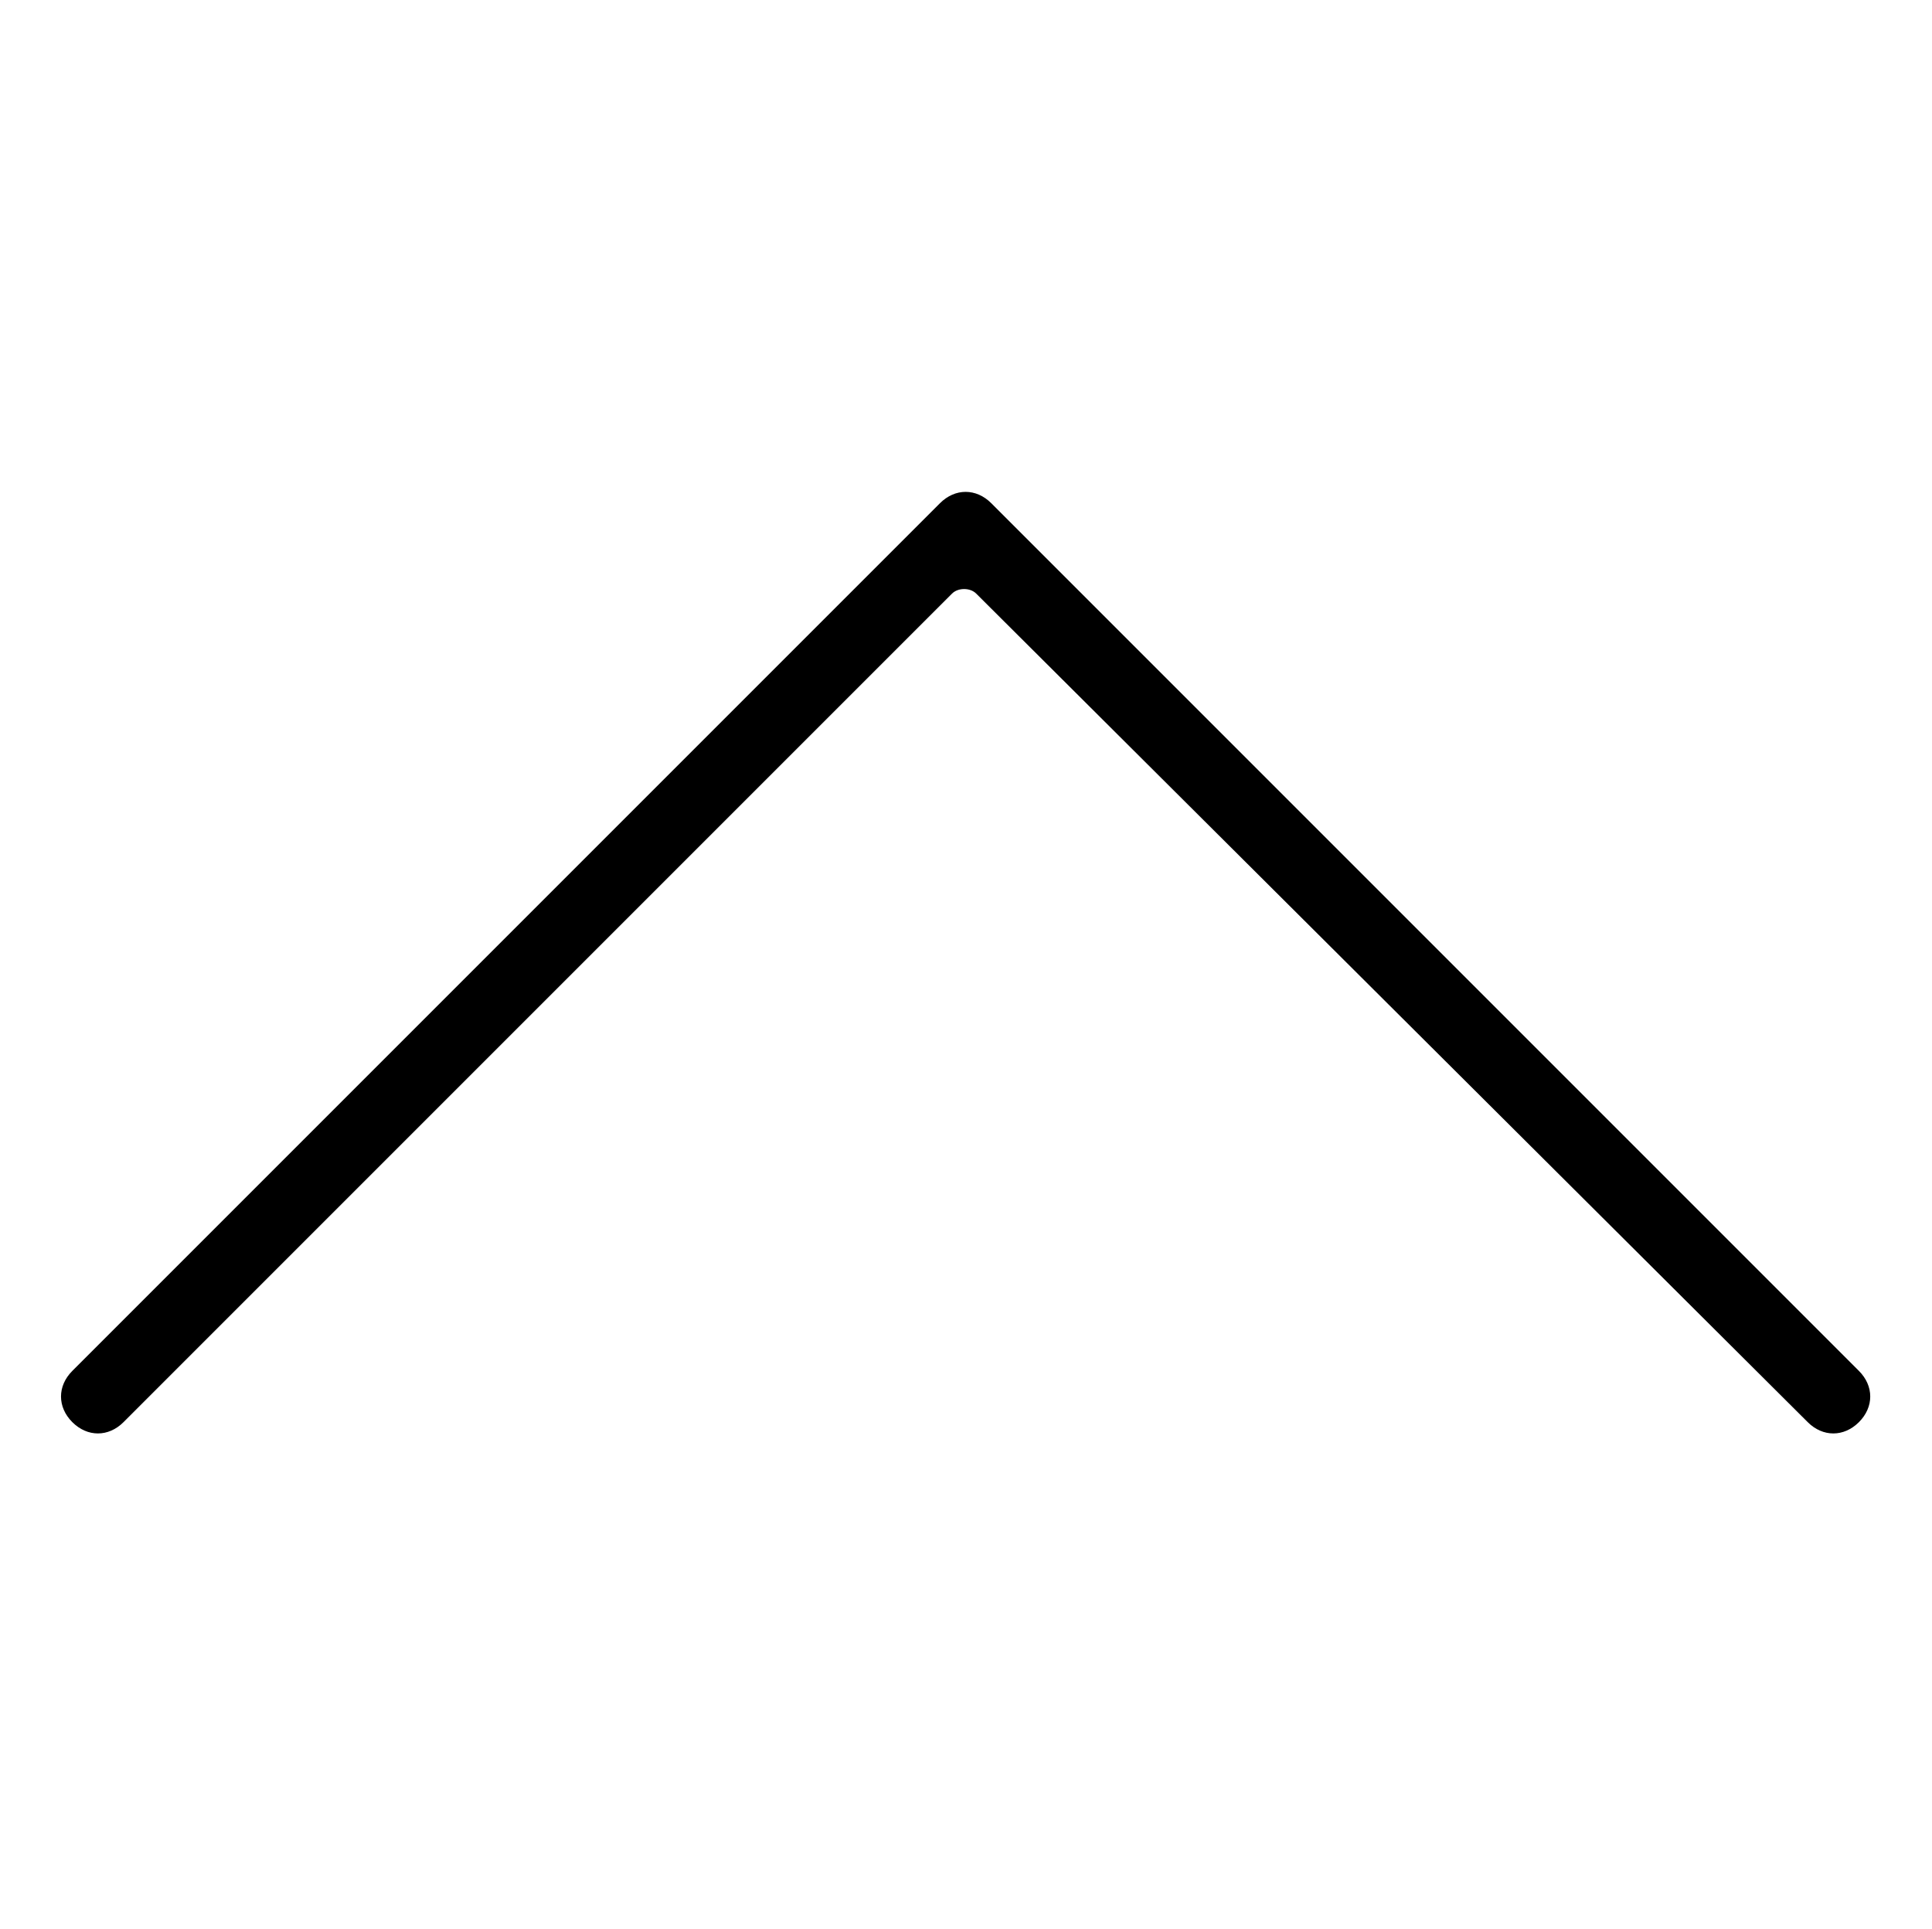
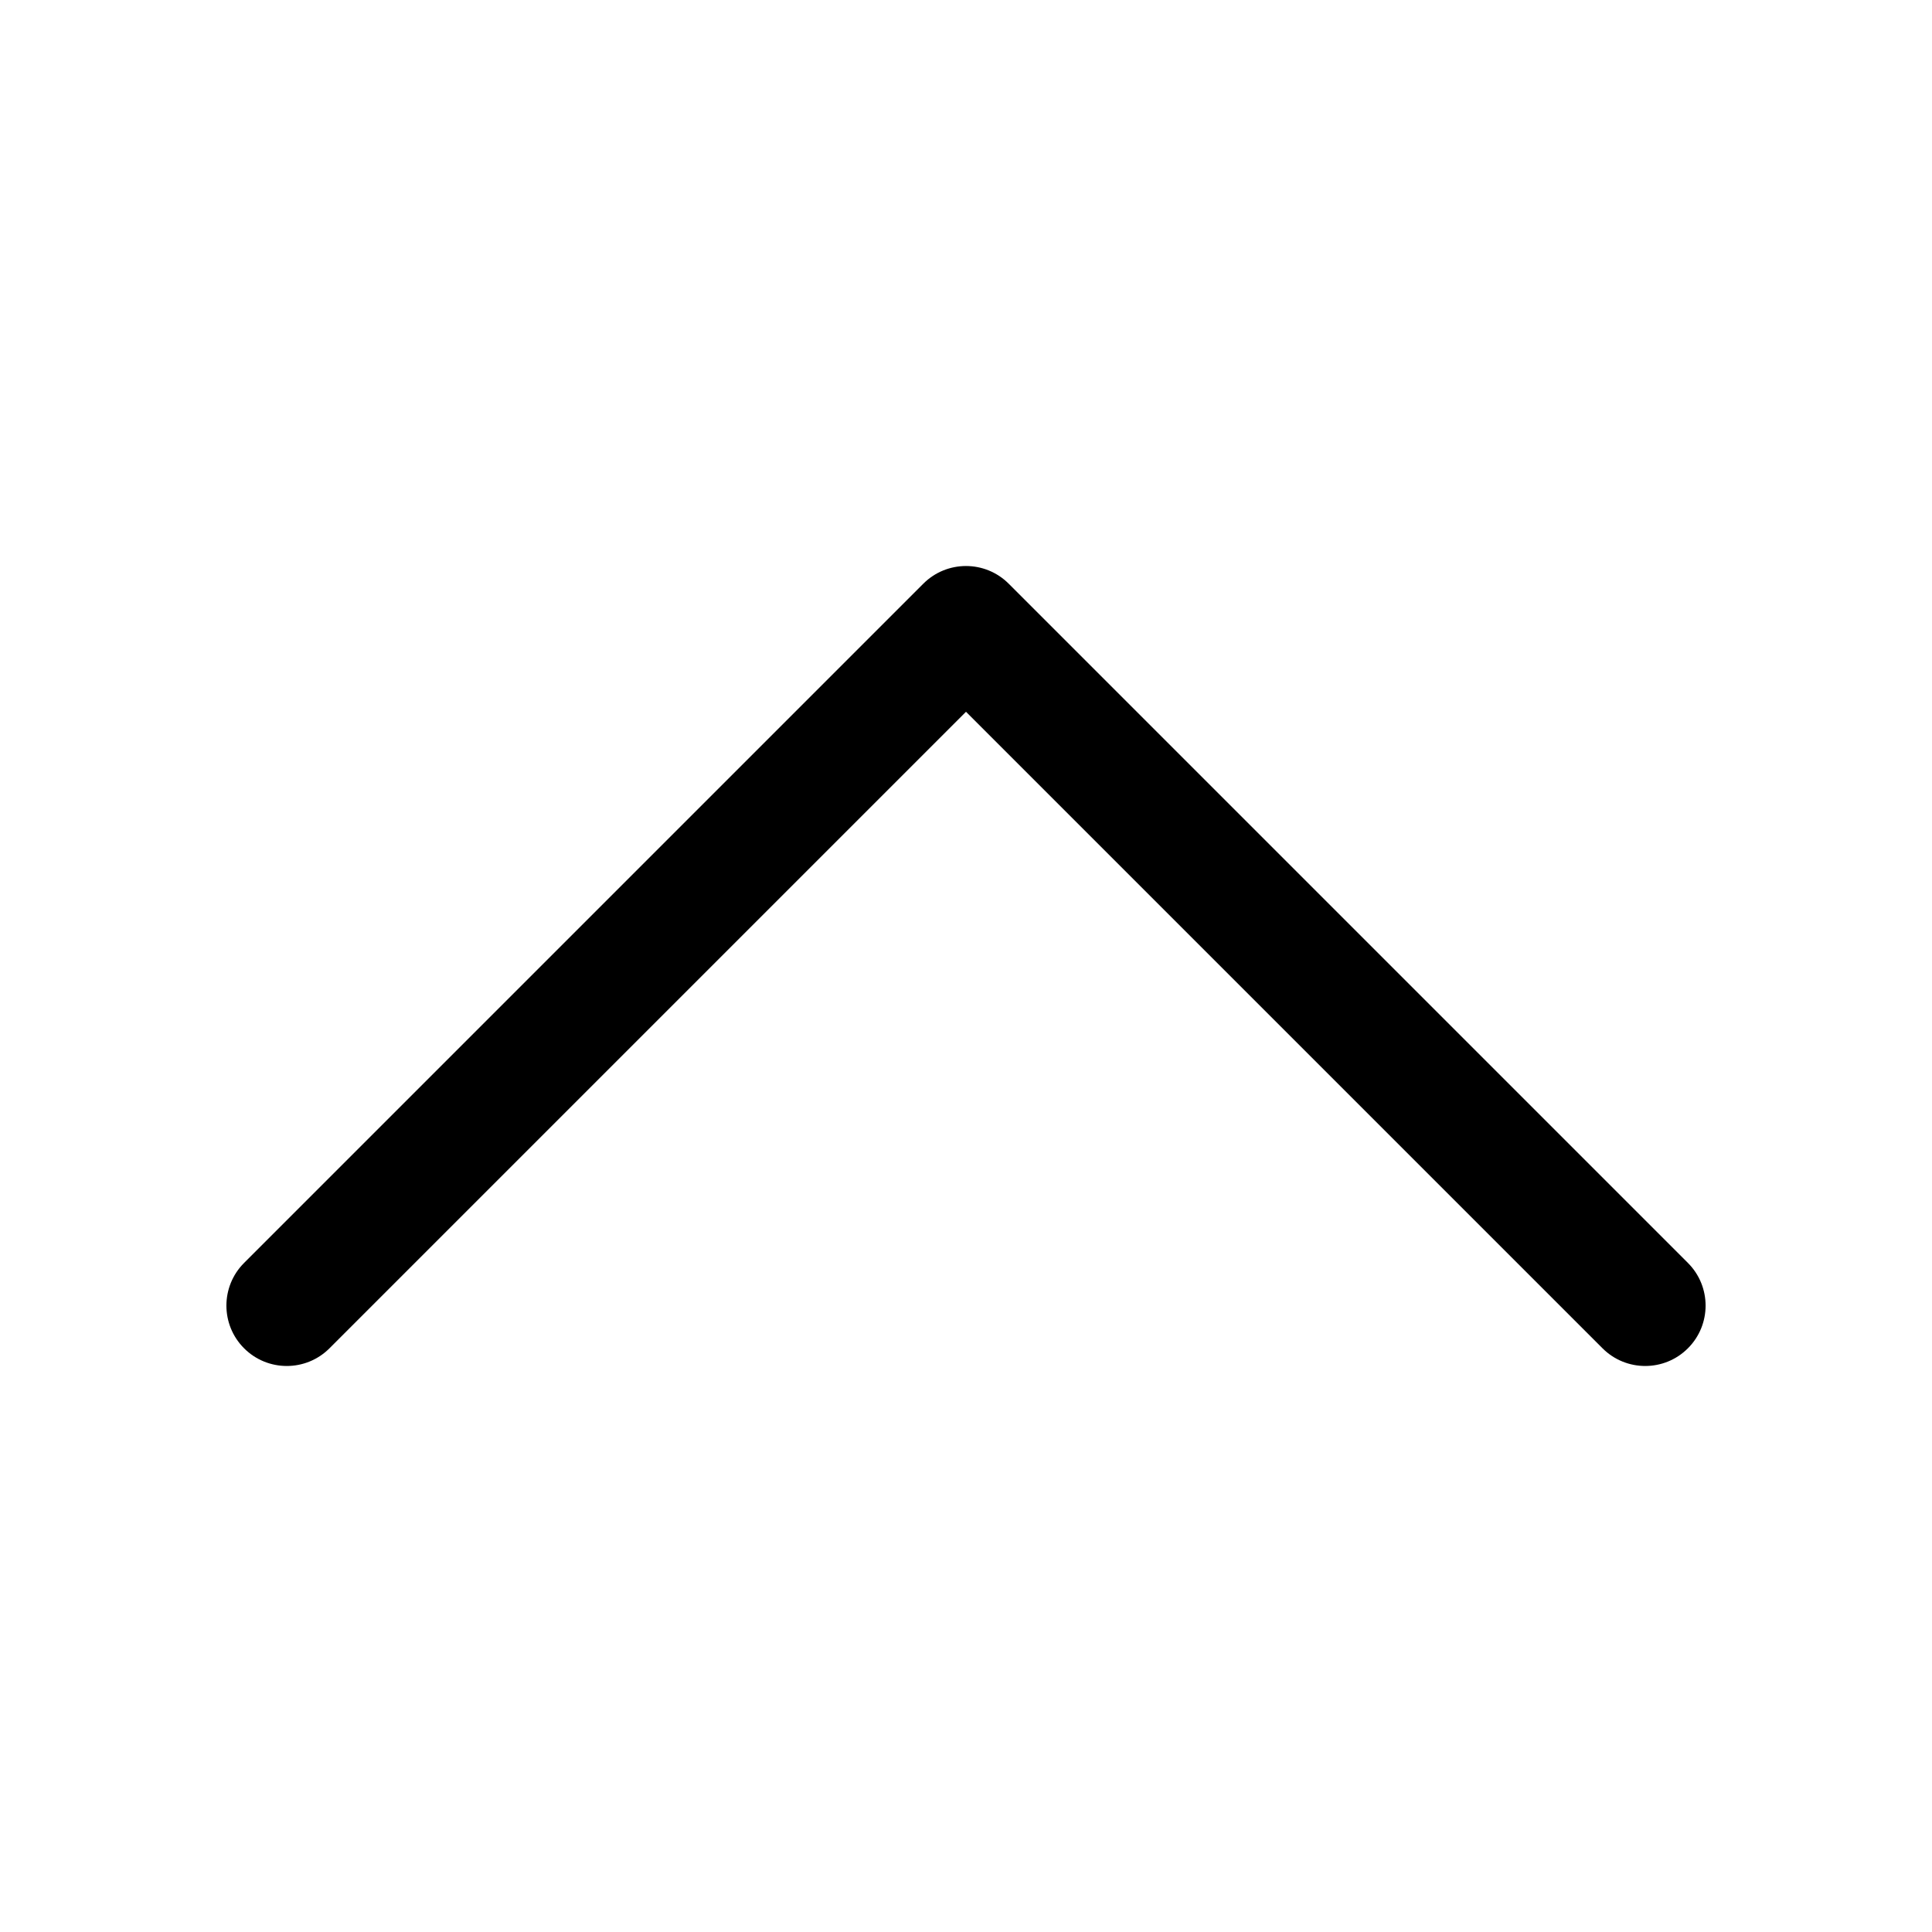
- <svg xmlns="http://www.w3.org/2000/svg" t="1504886948859" class="icon" style="" viewBox="0 0 1026 1024" version="1.1" p-id="1429" width="128.25" height="128">
-   <defs>
-     <style type="text/css" />
-   </defs>
-   <path d="M505.6 315.2l-440 440c-8 8-19.2 8-27.2 0v0c-8-8-8-19.2 0-27.2l460.8-460.8c8-8 19.2-8 27.2 0v0c0 0 1.6 1.6 1.6 1.6l459.2 459.2c8 8 8 19.2 0 27.2v0c-8 8-19.2 8-27.2 0l-441.6-440c-3.2-3.2-9.6-3.2-12.8 0z" p-id="1430" />
+ <svg xmlns="http://www.w3.org/2000/svg" class="icon" width="128px" height="128.00px" viewBox="0 0 1024 1024" version="1.1">
+   <path fill="#000000" d="M904 692c0 8.189-3.124 16.379-9.372 22.628-12.497 12.496-32.759 12.496-45.256 0L512 377.255 174.628 714.628c-12.497 12.496-32.758 12.496-45.255 0-12.497-12.498-12.497-32.758 0-45.256l360-360c12.497-12.496 32.758-12.496 45.255 0l360 360C900.876 675.621 904 683.811 904 692z" />
</svg>
